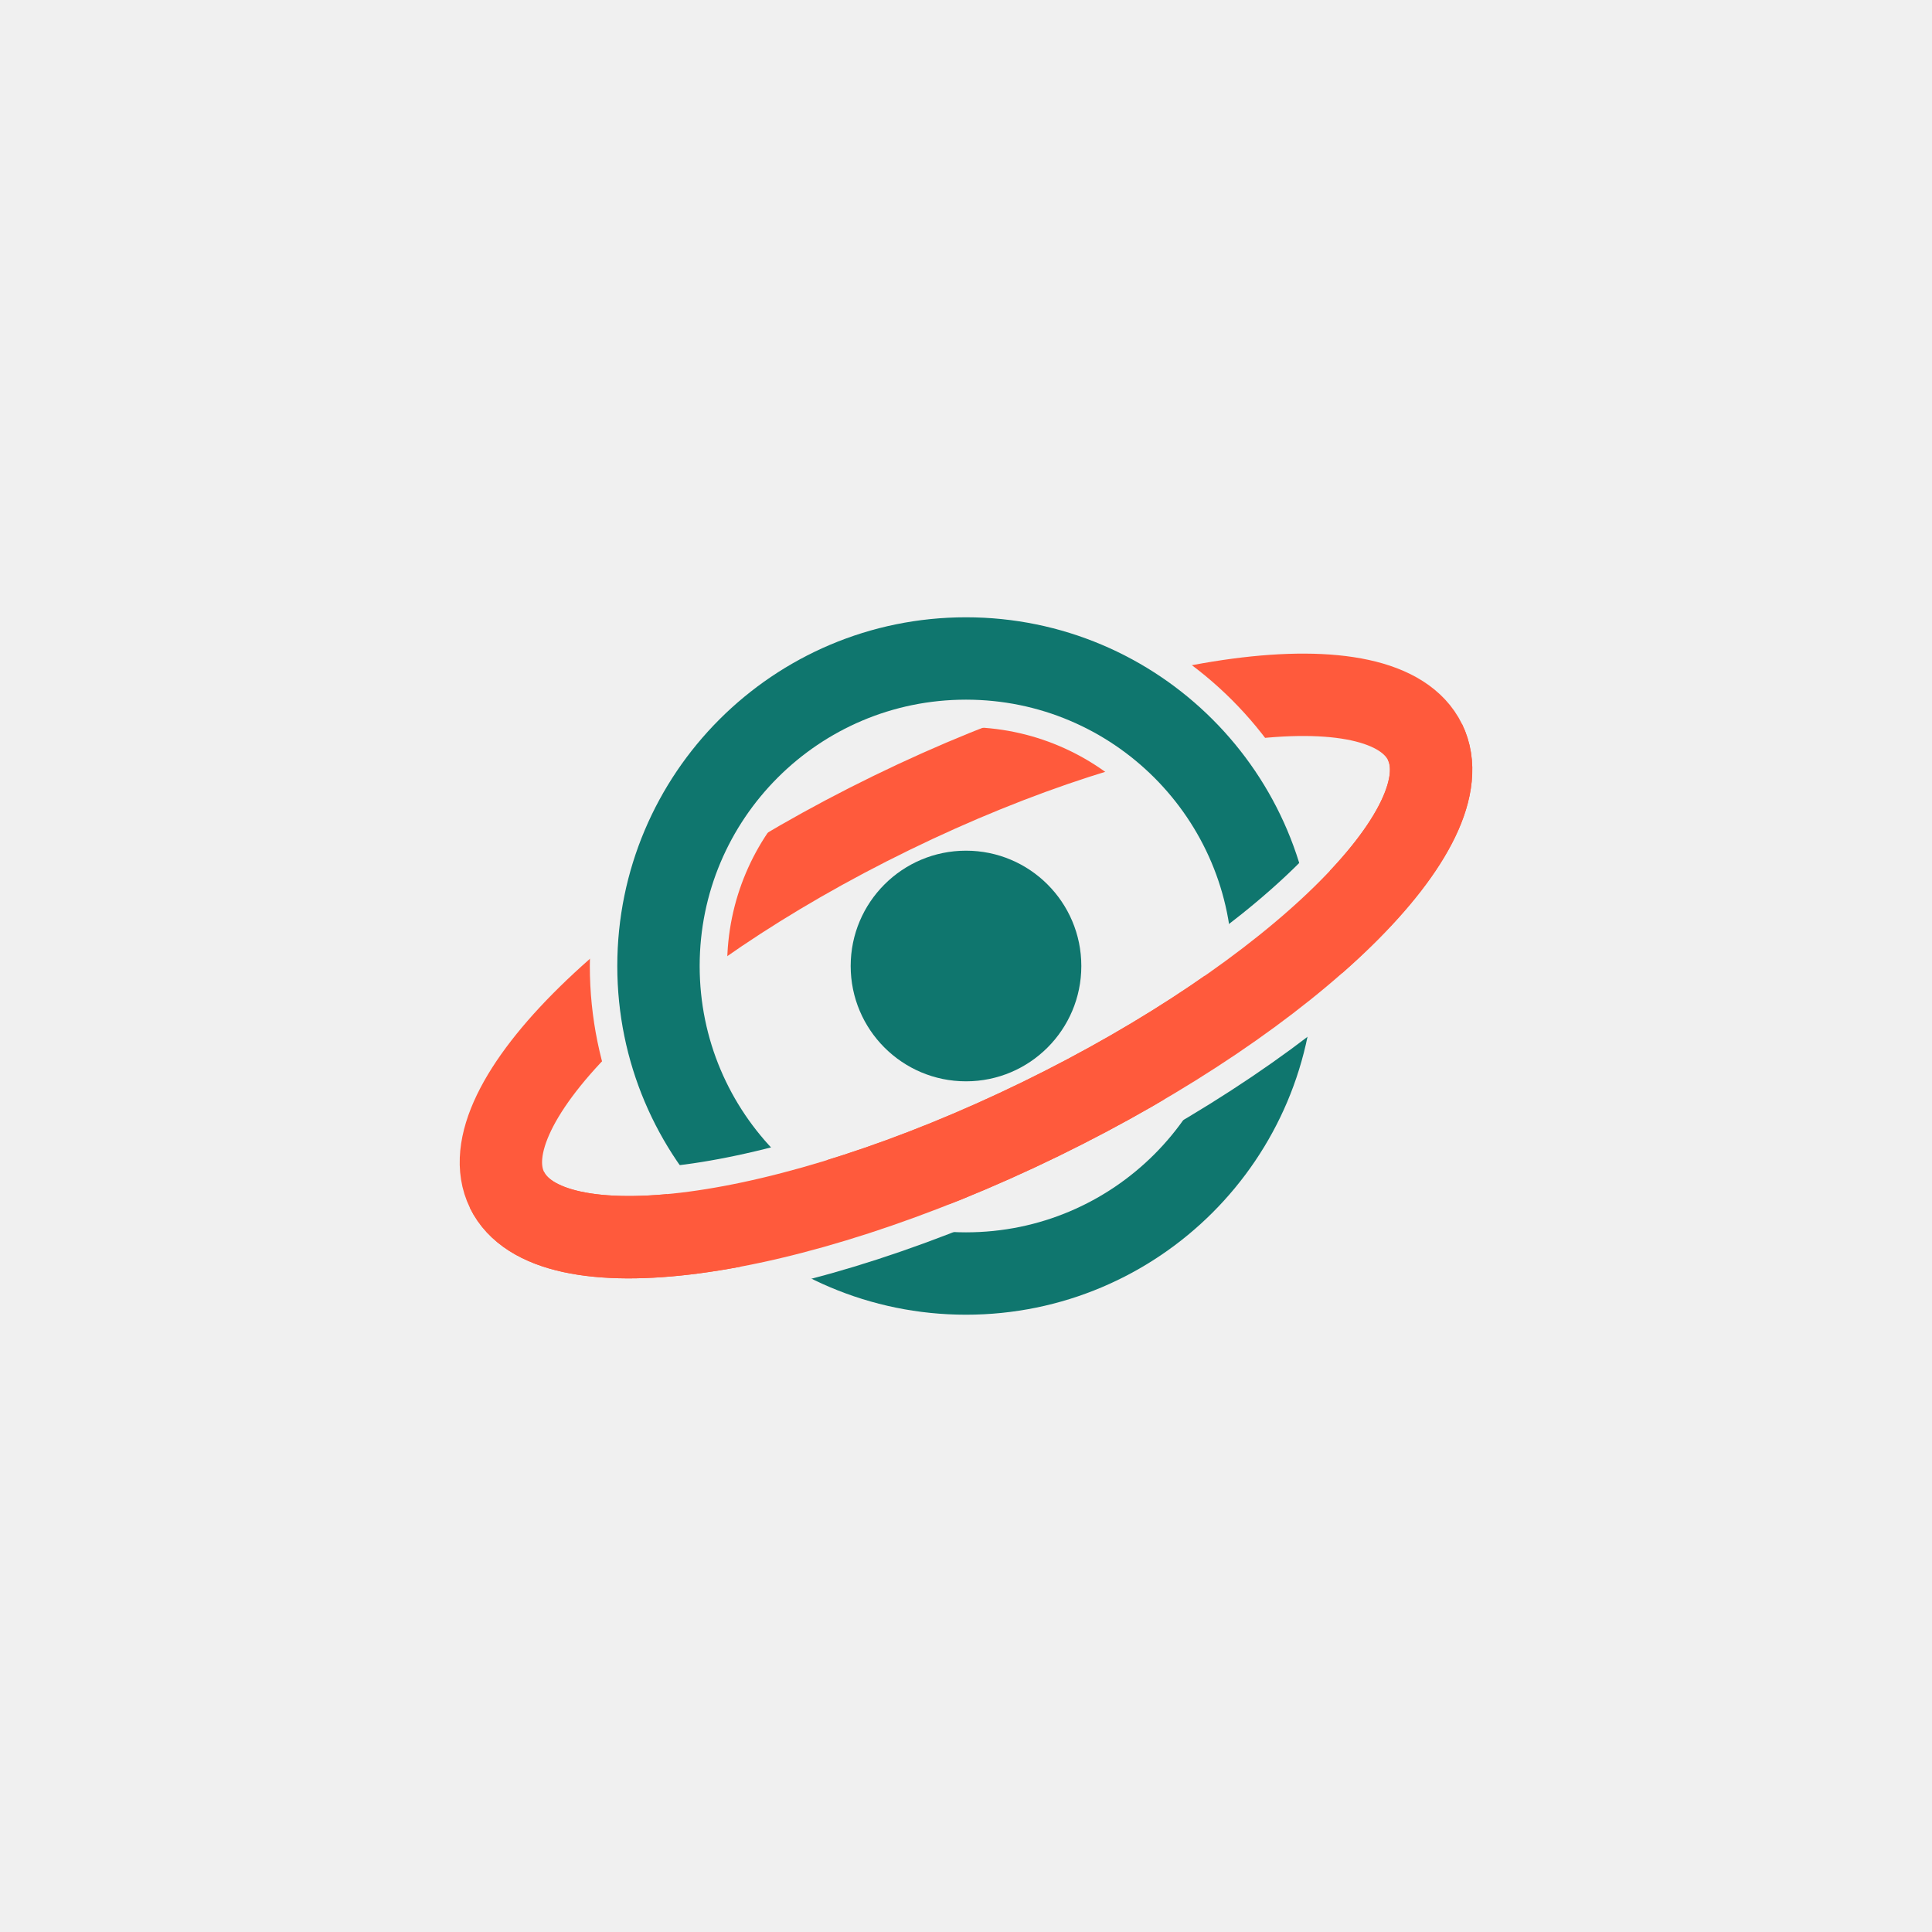
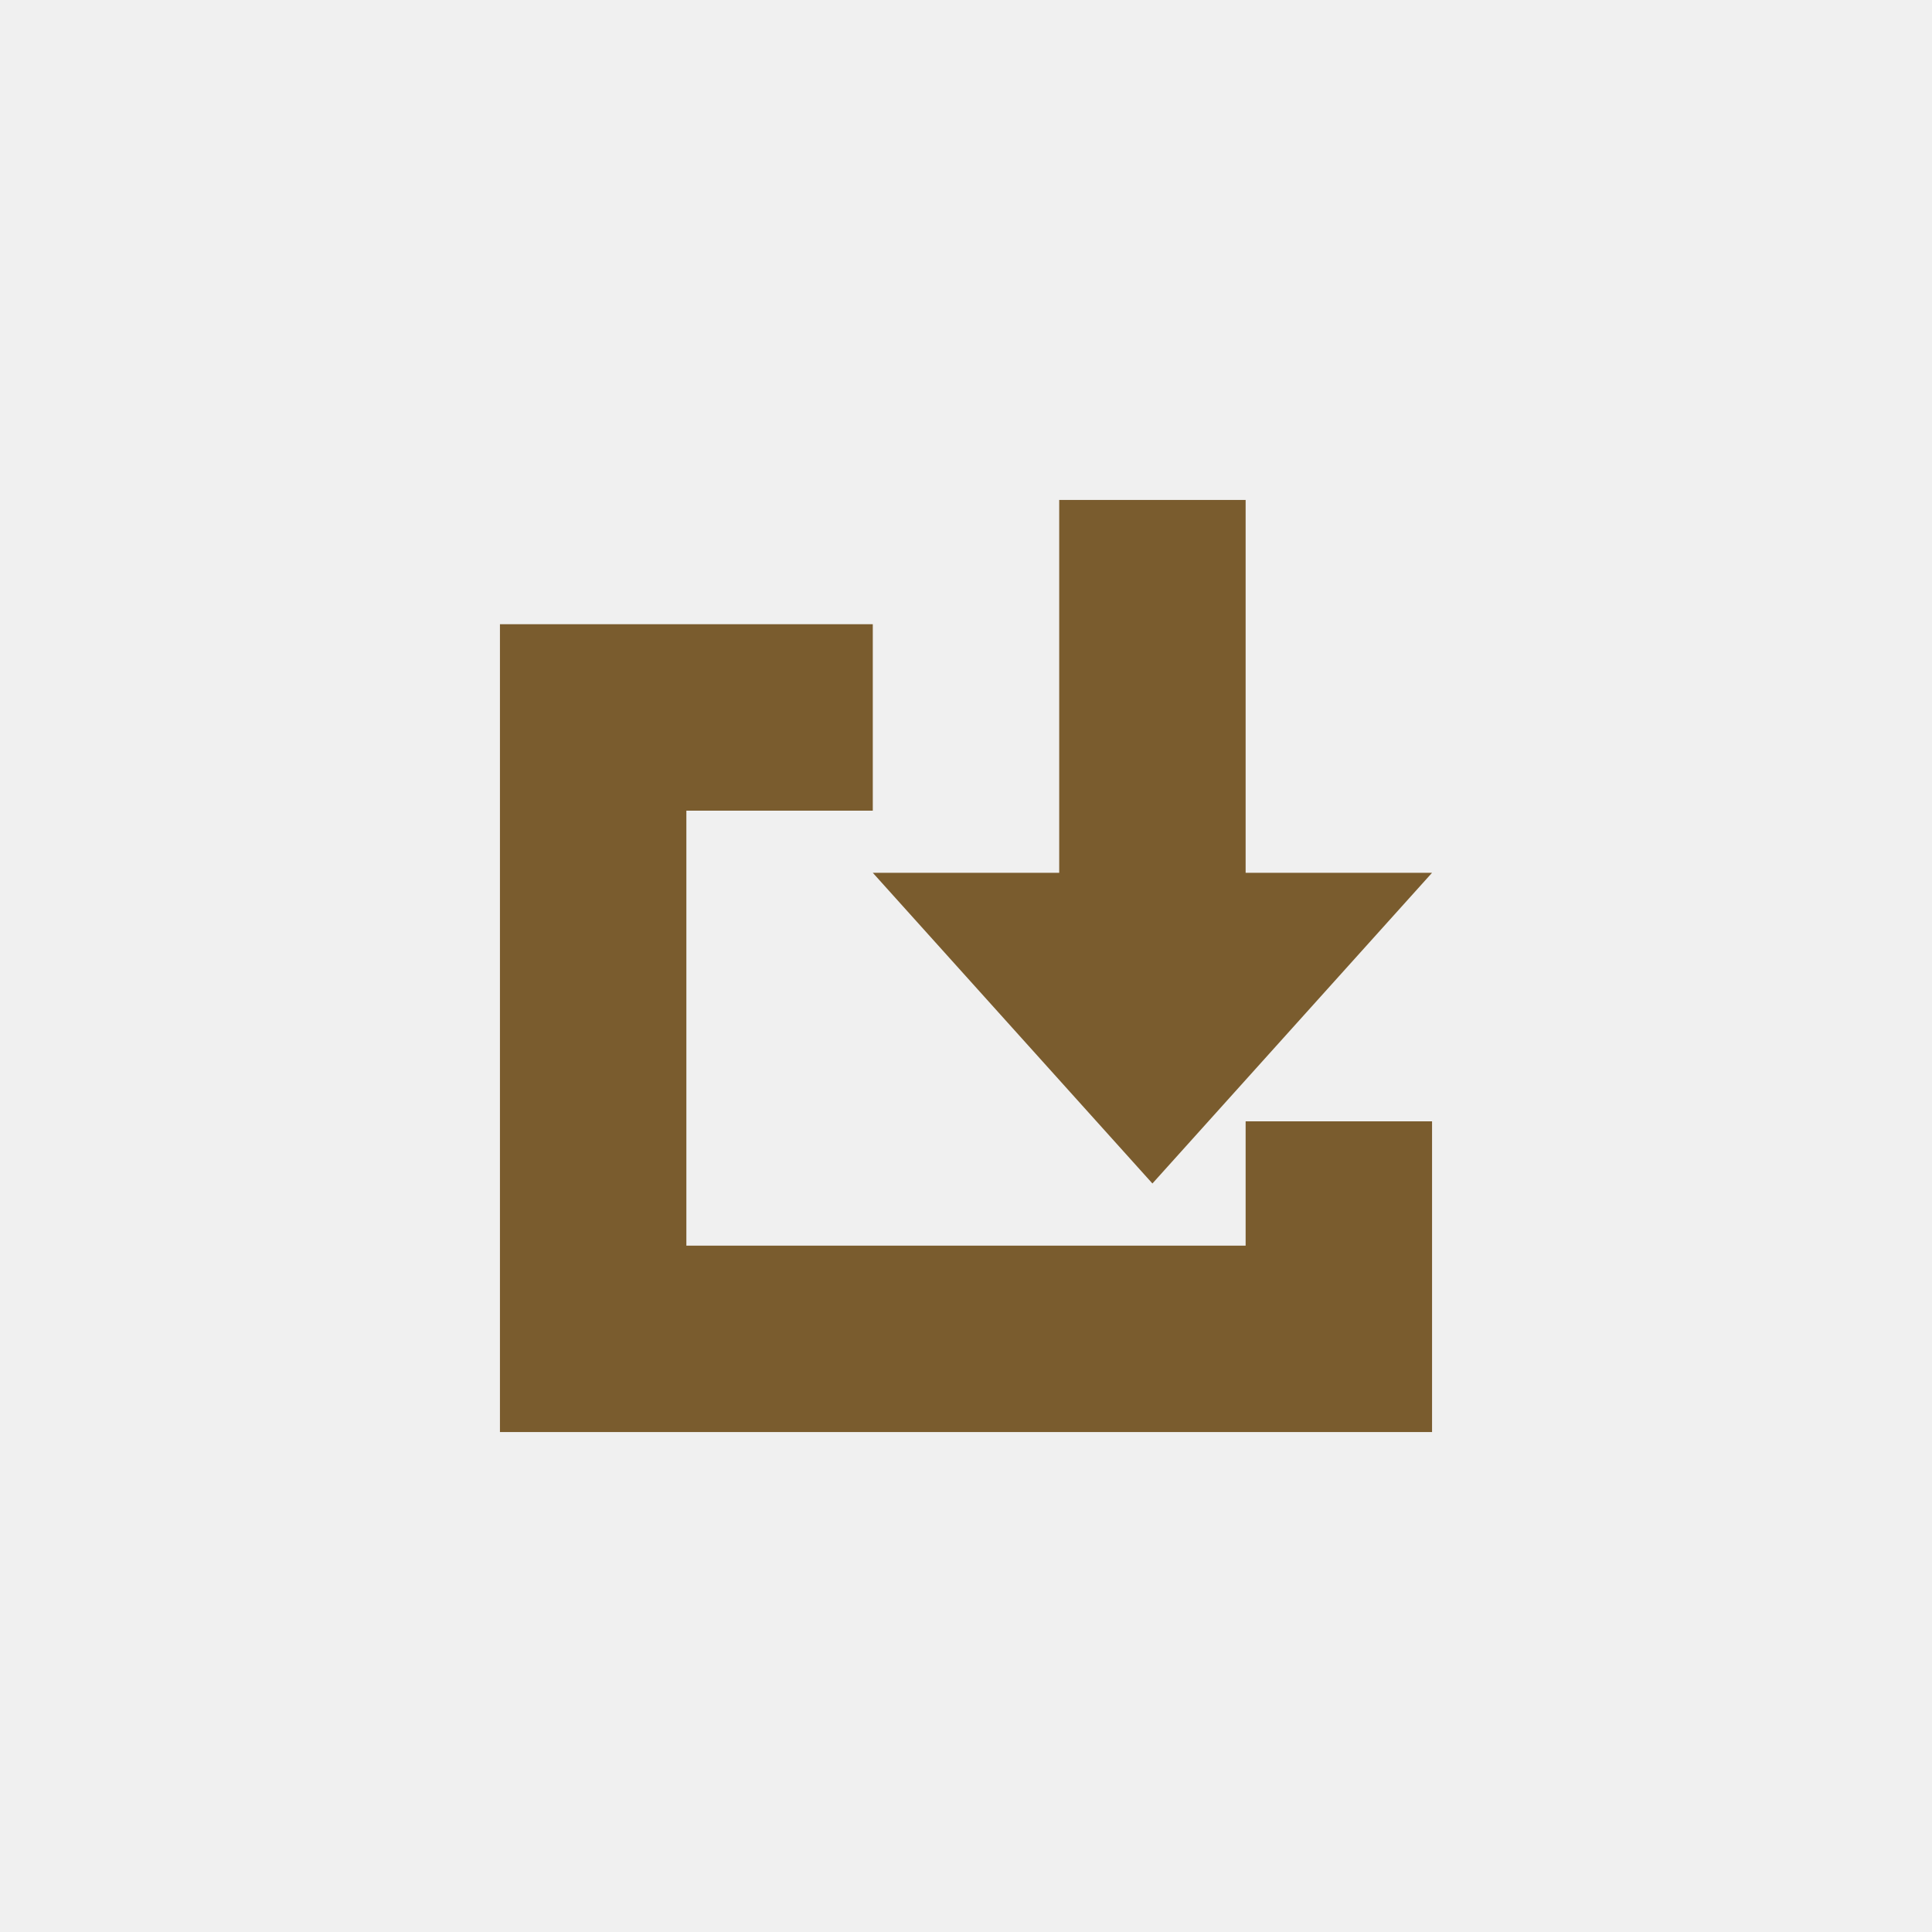
<svg xmlns="http://www.w3.org/2000/svg" width="108" height="108" viewBox="0 0 108 108">
-   <g transform="translate(14.70698 14.70698) scale(0.1534884)">
-     <defs>
-       <clipPath id="lo7">
-         <rect x="-200" y="256" width="912" height="400" />
-       </clipPath>
-       <mask id="mb7" maskUnits="userSpaceOnUse" x="0" y="0" width="512" height="512">
-         <rect width="512" height="512" fill="#fff" />
-         <circle cx="256" cy="256" r="112" fill="none" stroke="#000" stroke-width="50" />
-       </mask>
-       <mask id="mr7" maskUnits="userSpaceOnUse" x="0" y="0" width="512" height="512">
-         <rect width="512" height="512" fill="#fff" />
-         <g transform="rotate(-26 256 256)">
-           <g clip-path="url(#lo7)">
-             <ellipse cx="256" cy="256" rx="186" ry="62" fill="none" stroke="#000" stroke-width="50" />
-           </g>
-         </g>
-       </mask>
-     </defs>
-     <g mask="url(#mb7)">
-       <g transform="rotate(-26 256 256)">
-         <ellipse cx="256" cy="256" rx="186" ry="62" fill="none" stroke="#FF5A3C" stroke-width="30" />
-       </g>
-     </g>
-     <g mask="url(#mr7)">
-       <circle cx="256" cy="256" r="112" fill="none" stroke="#0F766E" stroke-width="30" />
-     </g>
-     <g transform="rotate(-26 256 256)">
-       <g clip-path="url(#lo7)">
-         <ellipse cx="256" cy="256" rx="186" ry="62" fill="none" stroke="#FF5A3C" stroke-width="30" />
-       </g>
-     </g>
-     <circle cx="256" cy="256" r="42" fill="#0F766E" />
+   <g transform="translate(21 21) scale(3.473684)" fill="#7a5c2e">
+     <path d="M11 2h3v6h3l-4.5 5L8 8h3V2ZM2 4h6v3H5v7h9v-2h3v5H2V4Z" />
  </g>
</svg>
